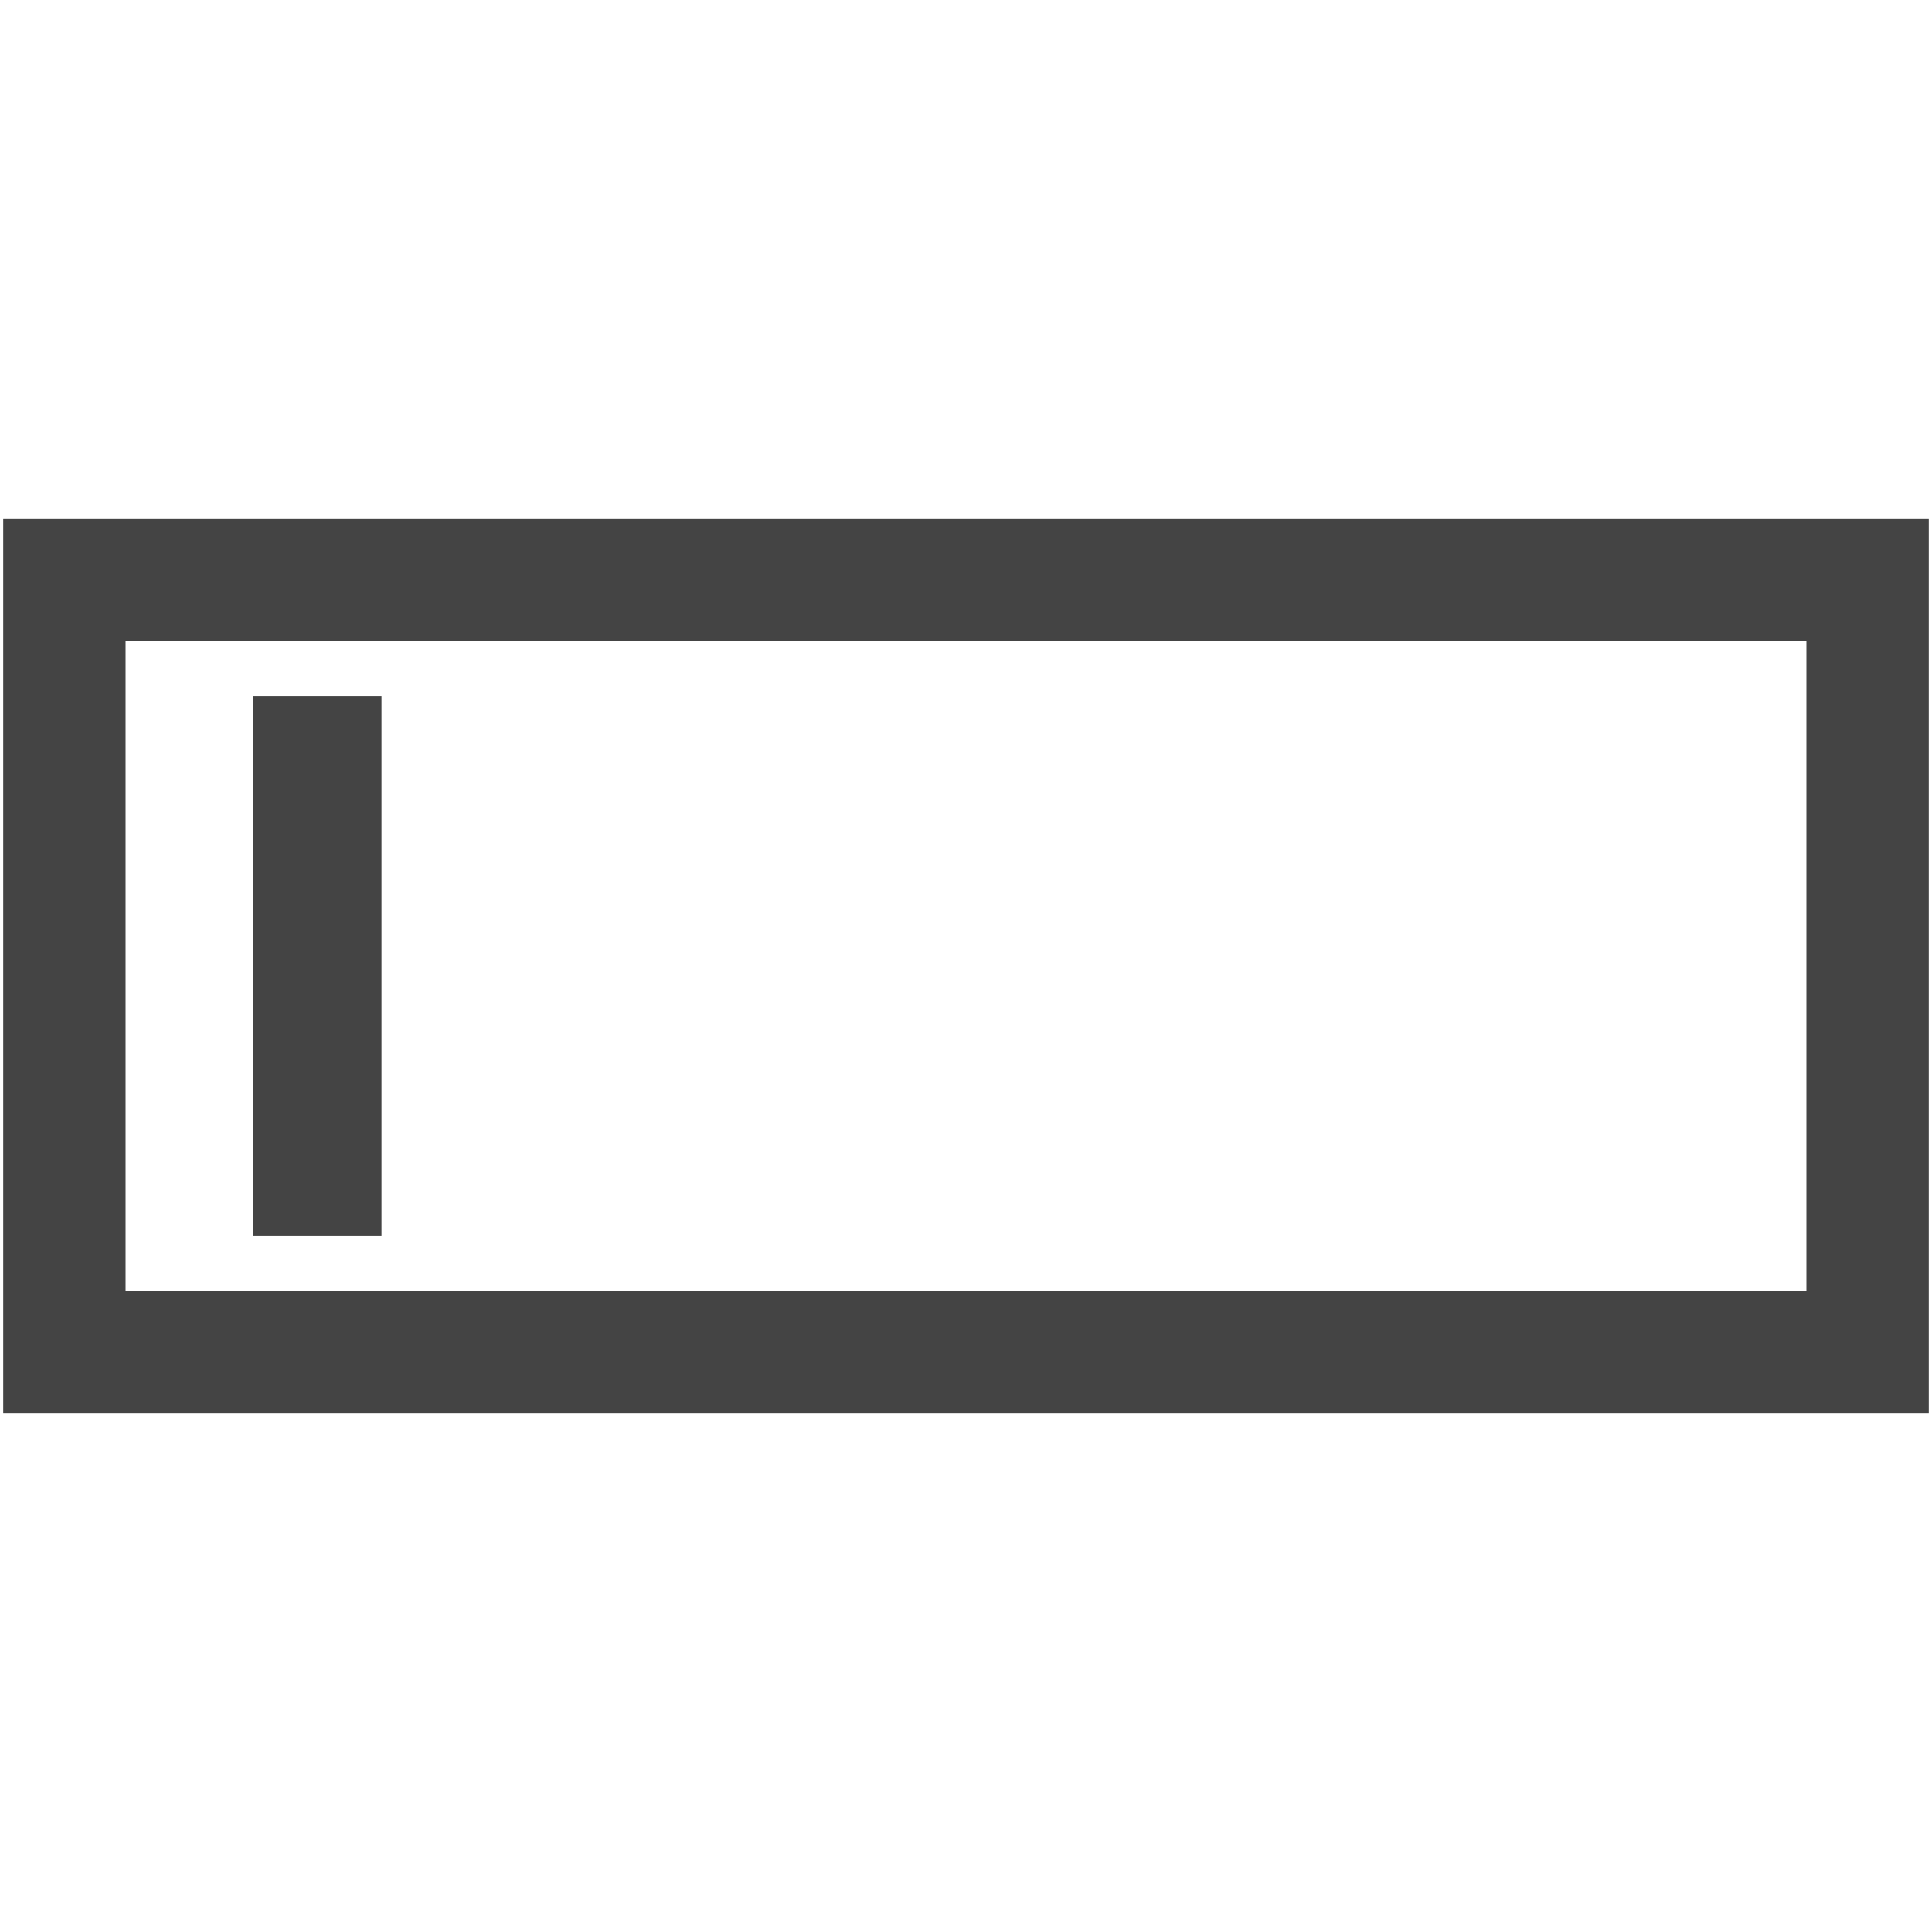
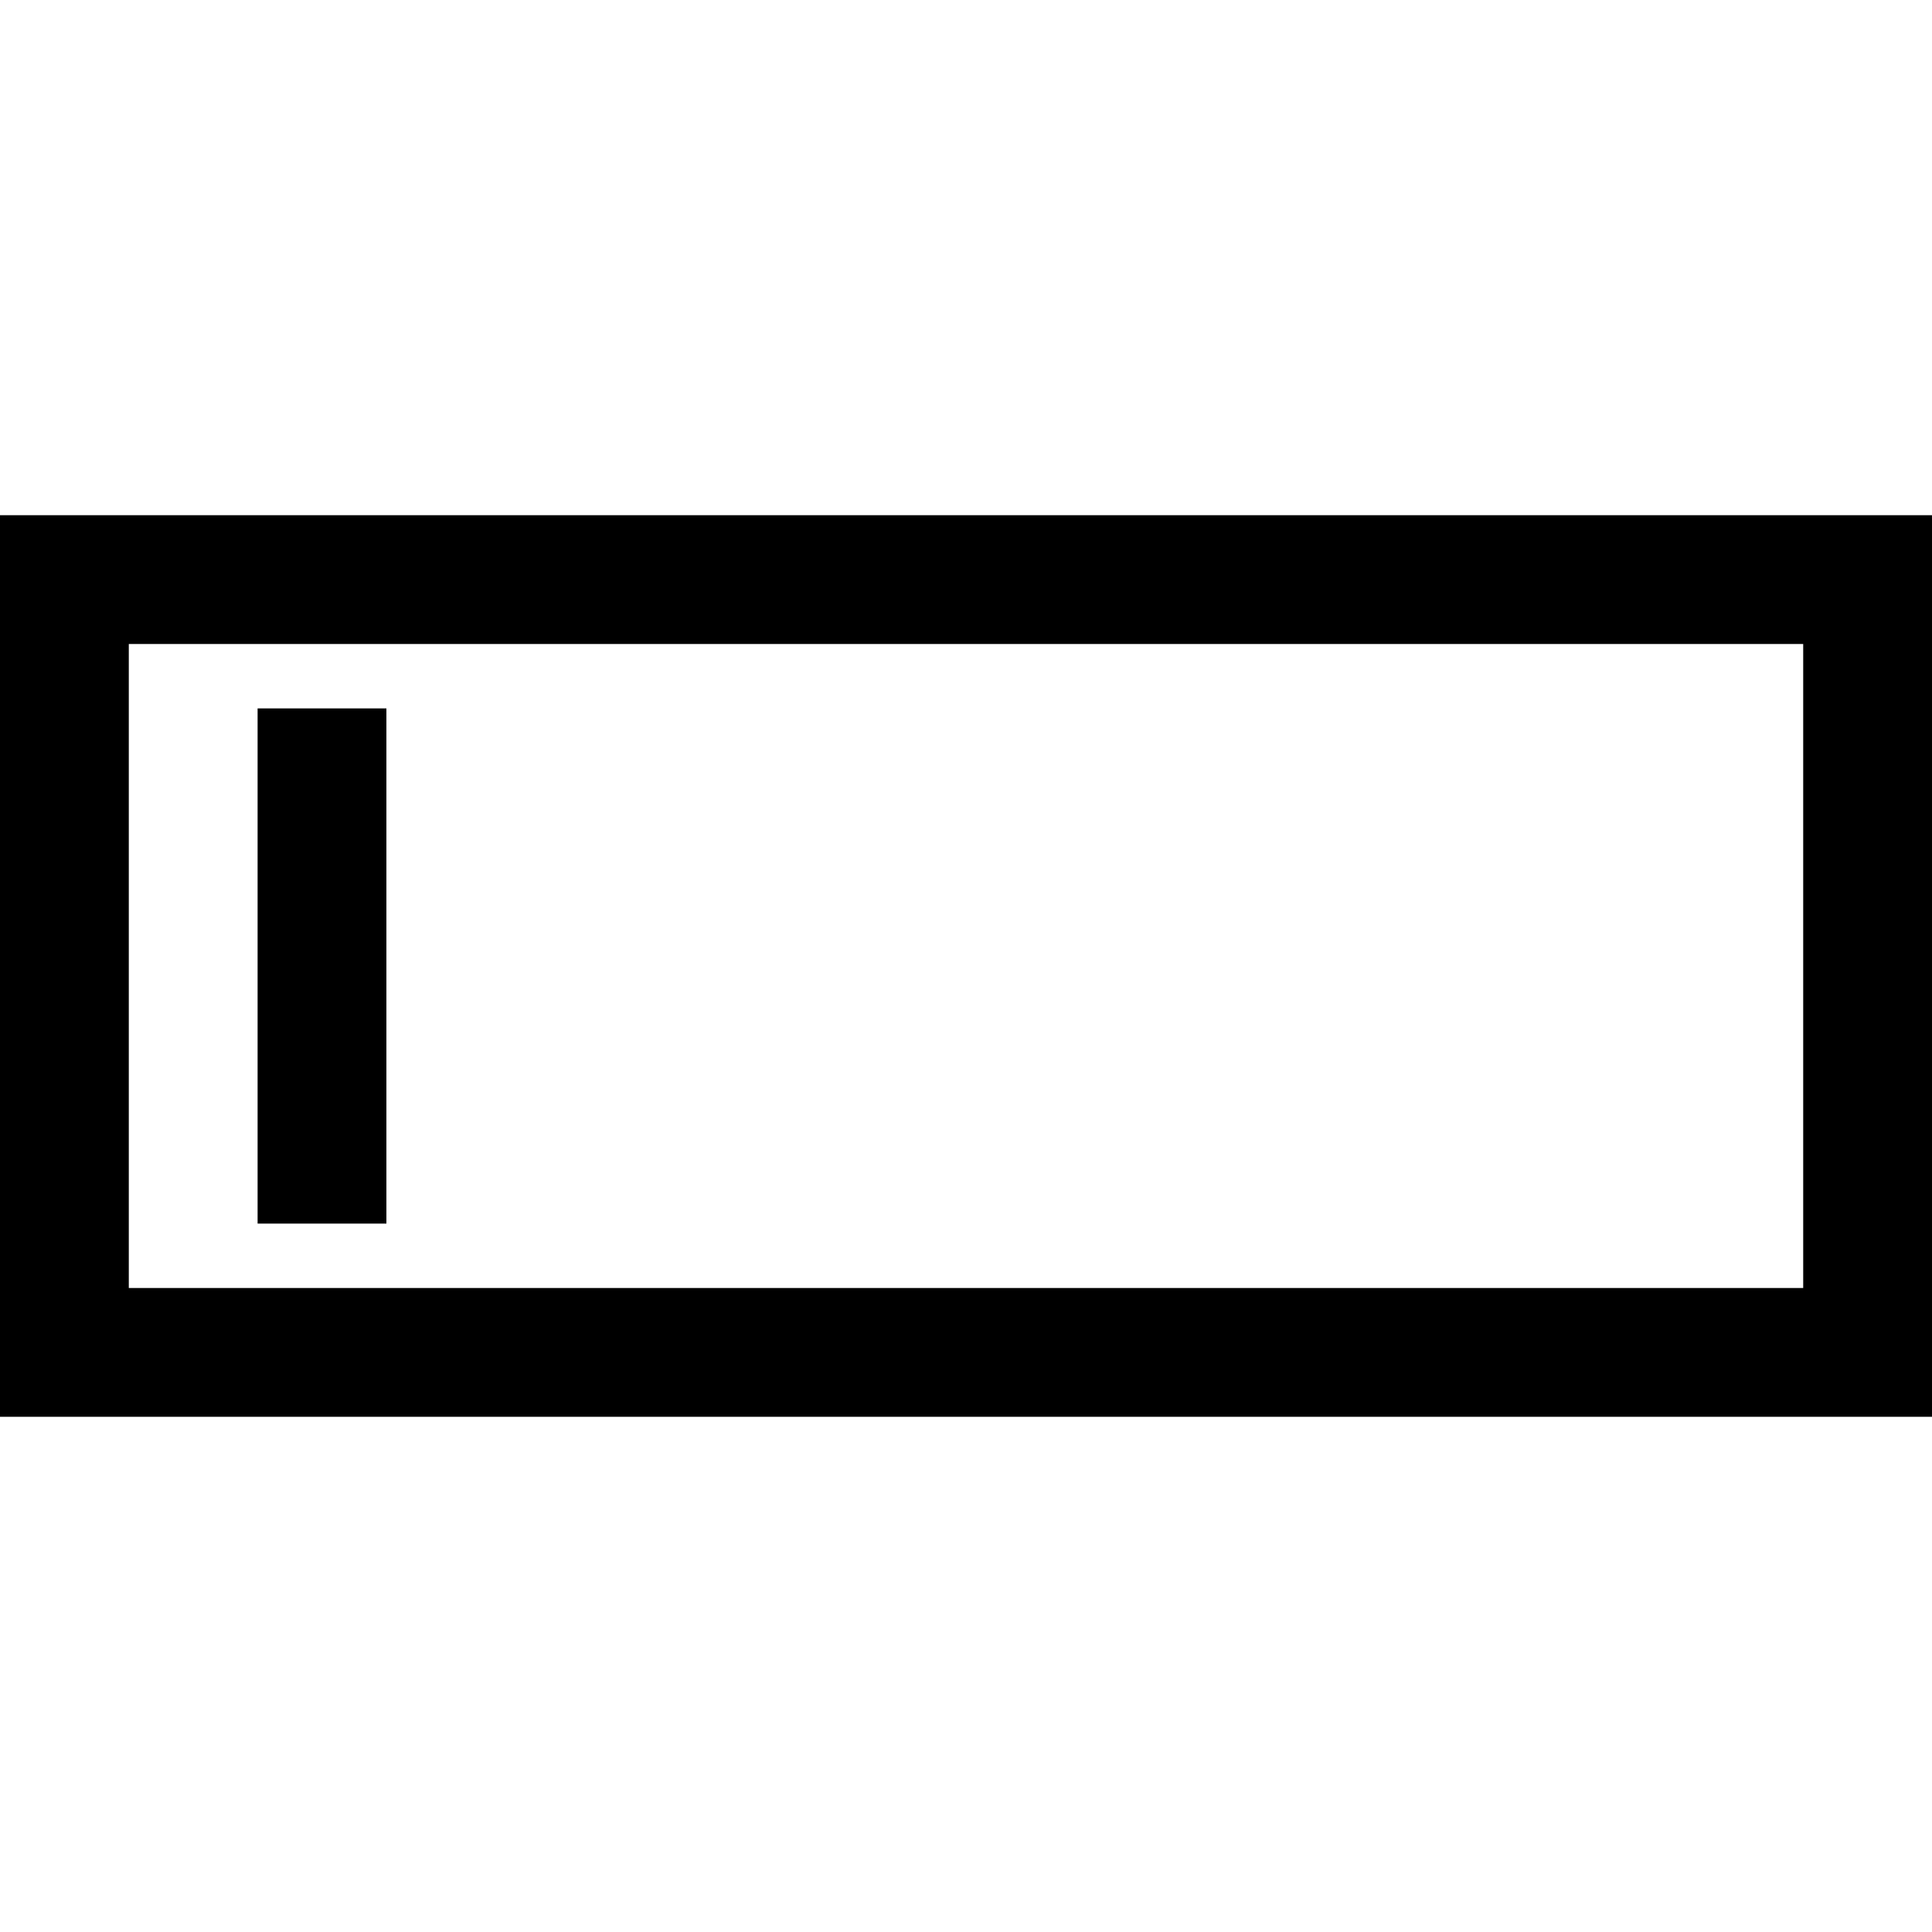
- <svg xmlns="http://www.w3.org/2000/svg" width="30" height="30" viewBox="0 0 30 30">
-   <rect x="1" y="9" width="28" height="12" stroke="#444" style="fill:none;stroke-width:1.9px;" />
-   <path d="M4.924,10.813L4.924,19.187L4.924,10.813Z" style="fill:none;fill-rule:nonzero;stroke:rgb(68,68,68);stroke-width:2px;" />
+ <svg xmlns="http://www.w3.org/2000/svg" width="30" height="30" viewBox="0 0 30 30" version="1.1" xml:space="preserve" style="fill-rule:evenodd;clip-rule:evenodd;stroke-linejoin:round;stroke-miterlimit:2;">
+   <path d="M30,8L-0,8L-0,22L30,22L30,8ZM28,10L28,20C28,20 2,20 2,20C2,20 2,10 2,10L28,10Z" />
+   <rect x="4" y="11" width="2" height="8" />
</svg>
